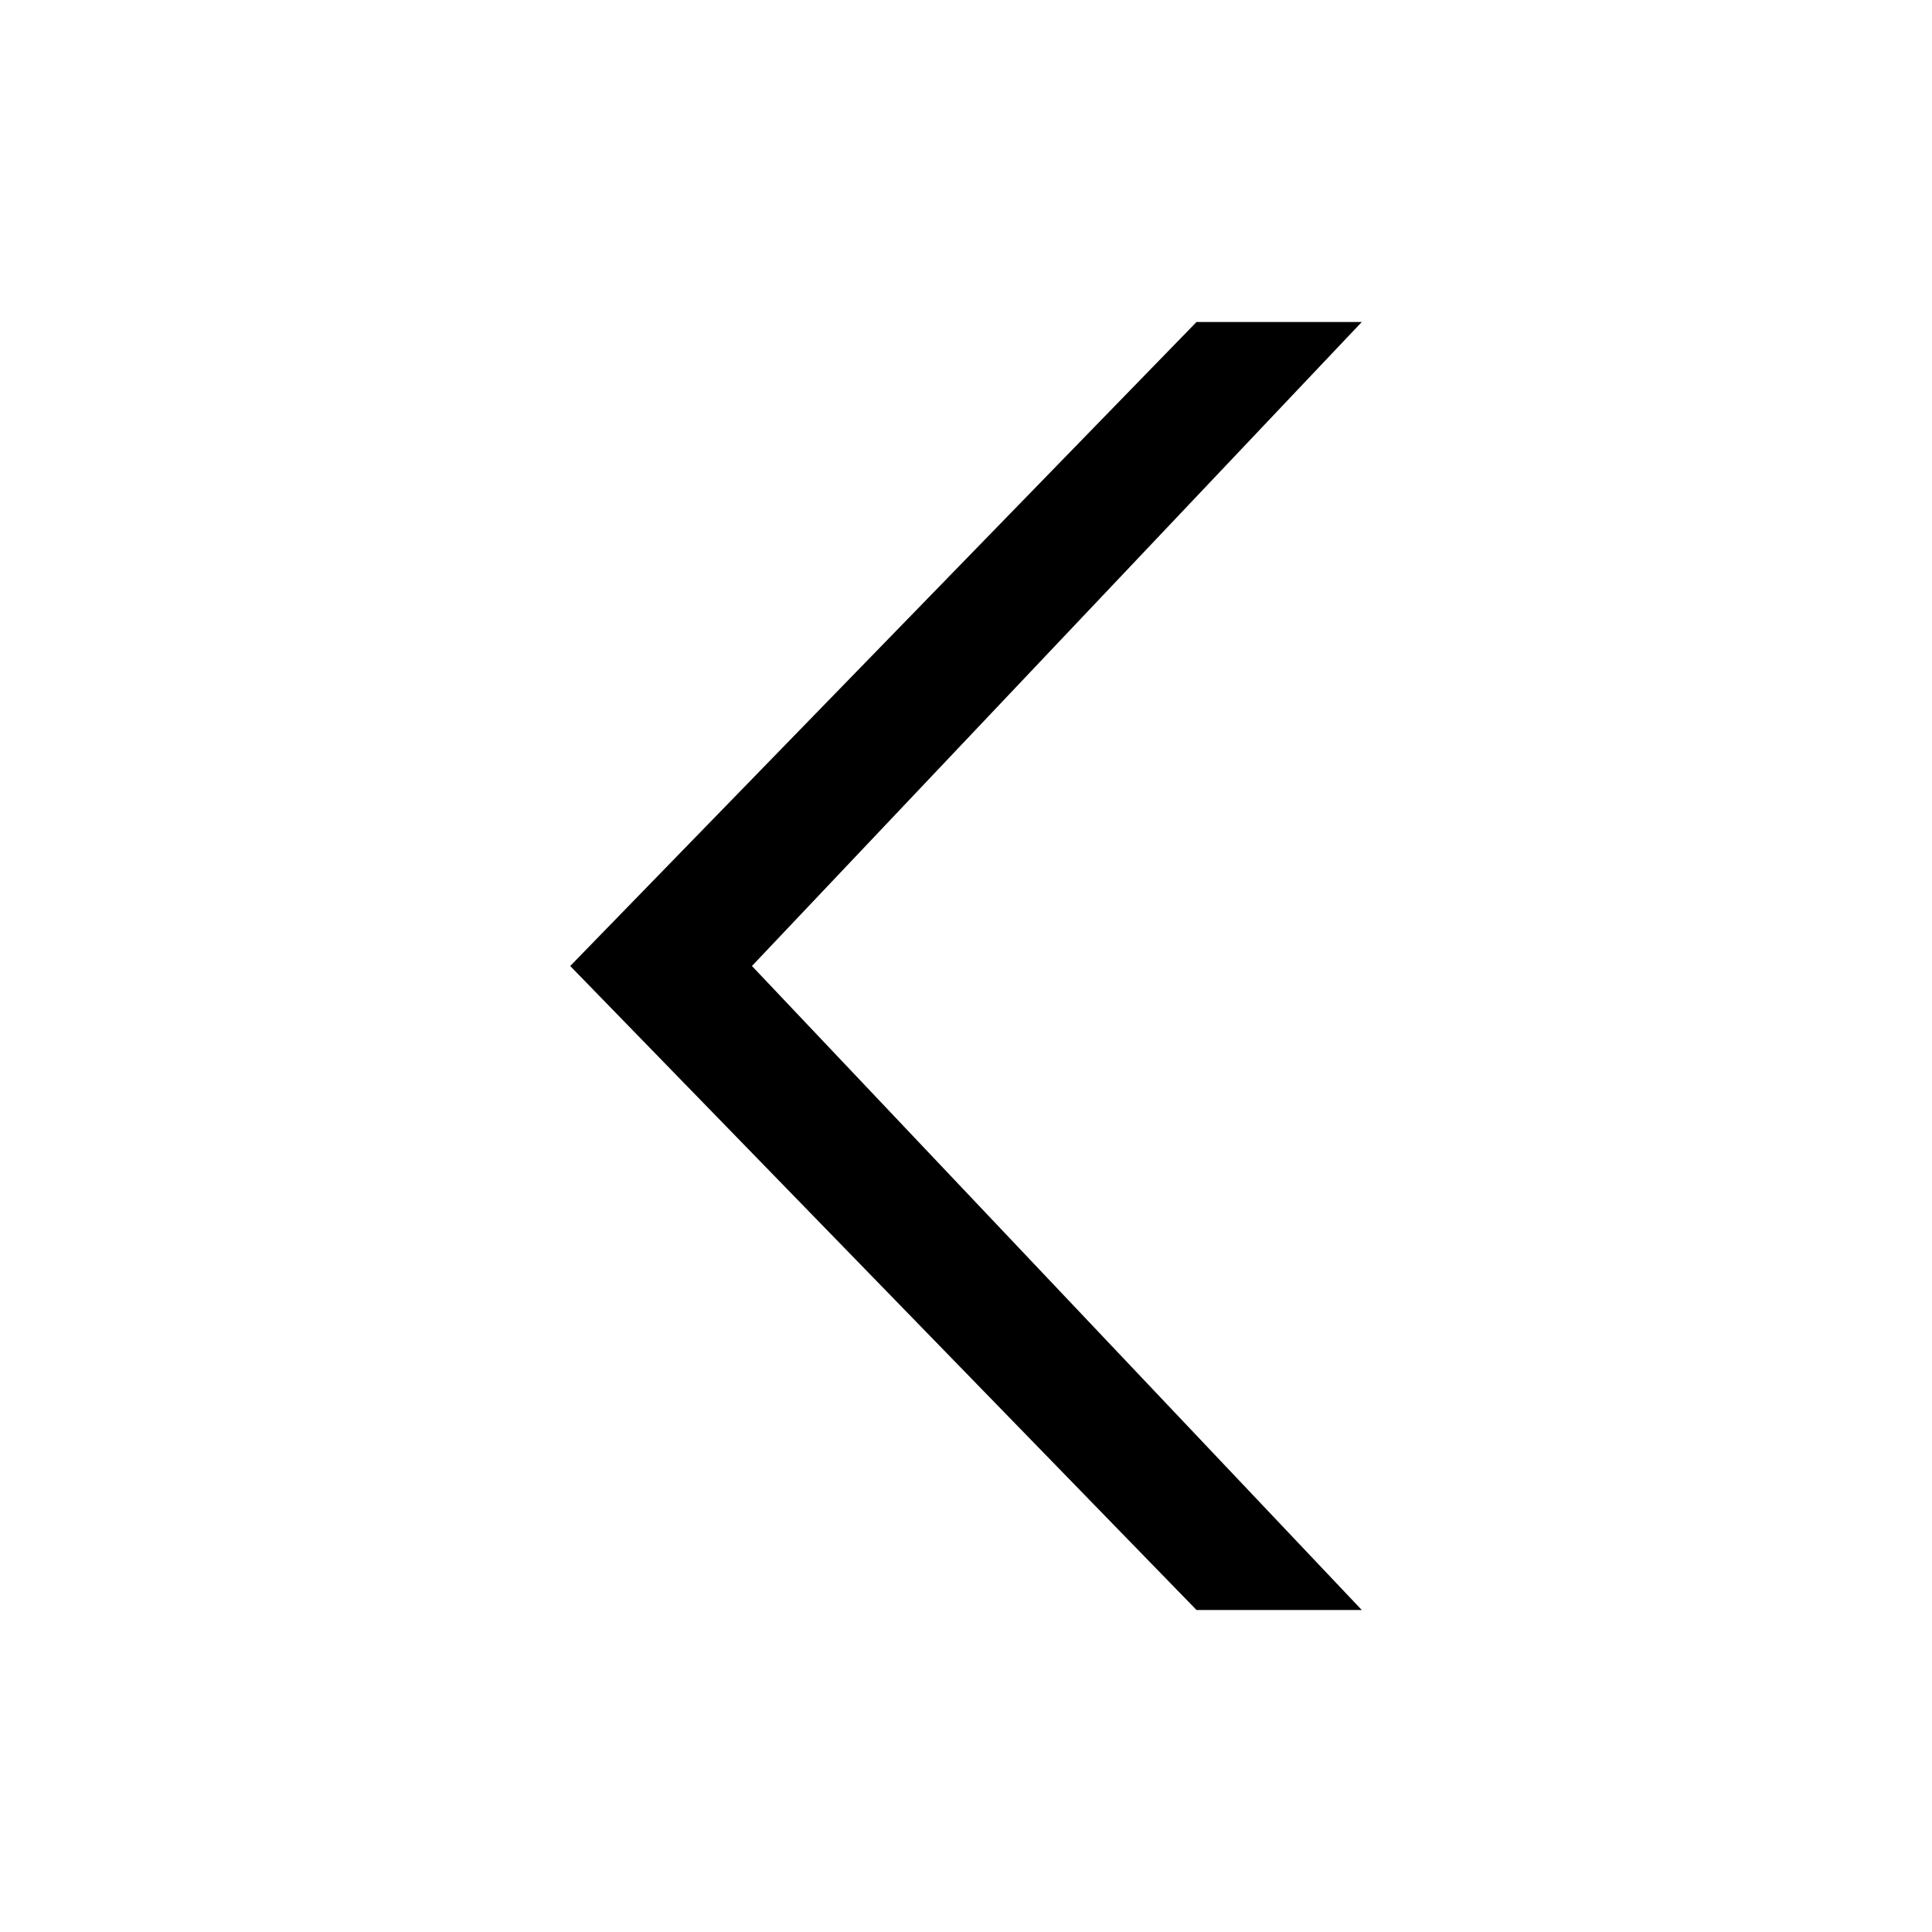
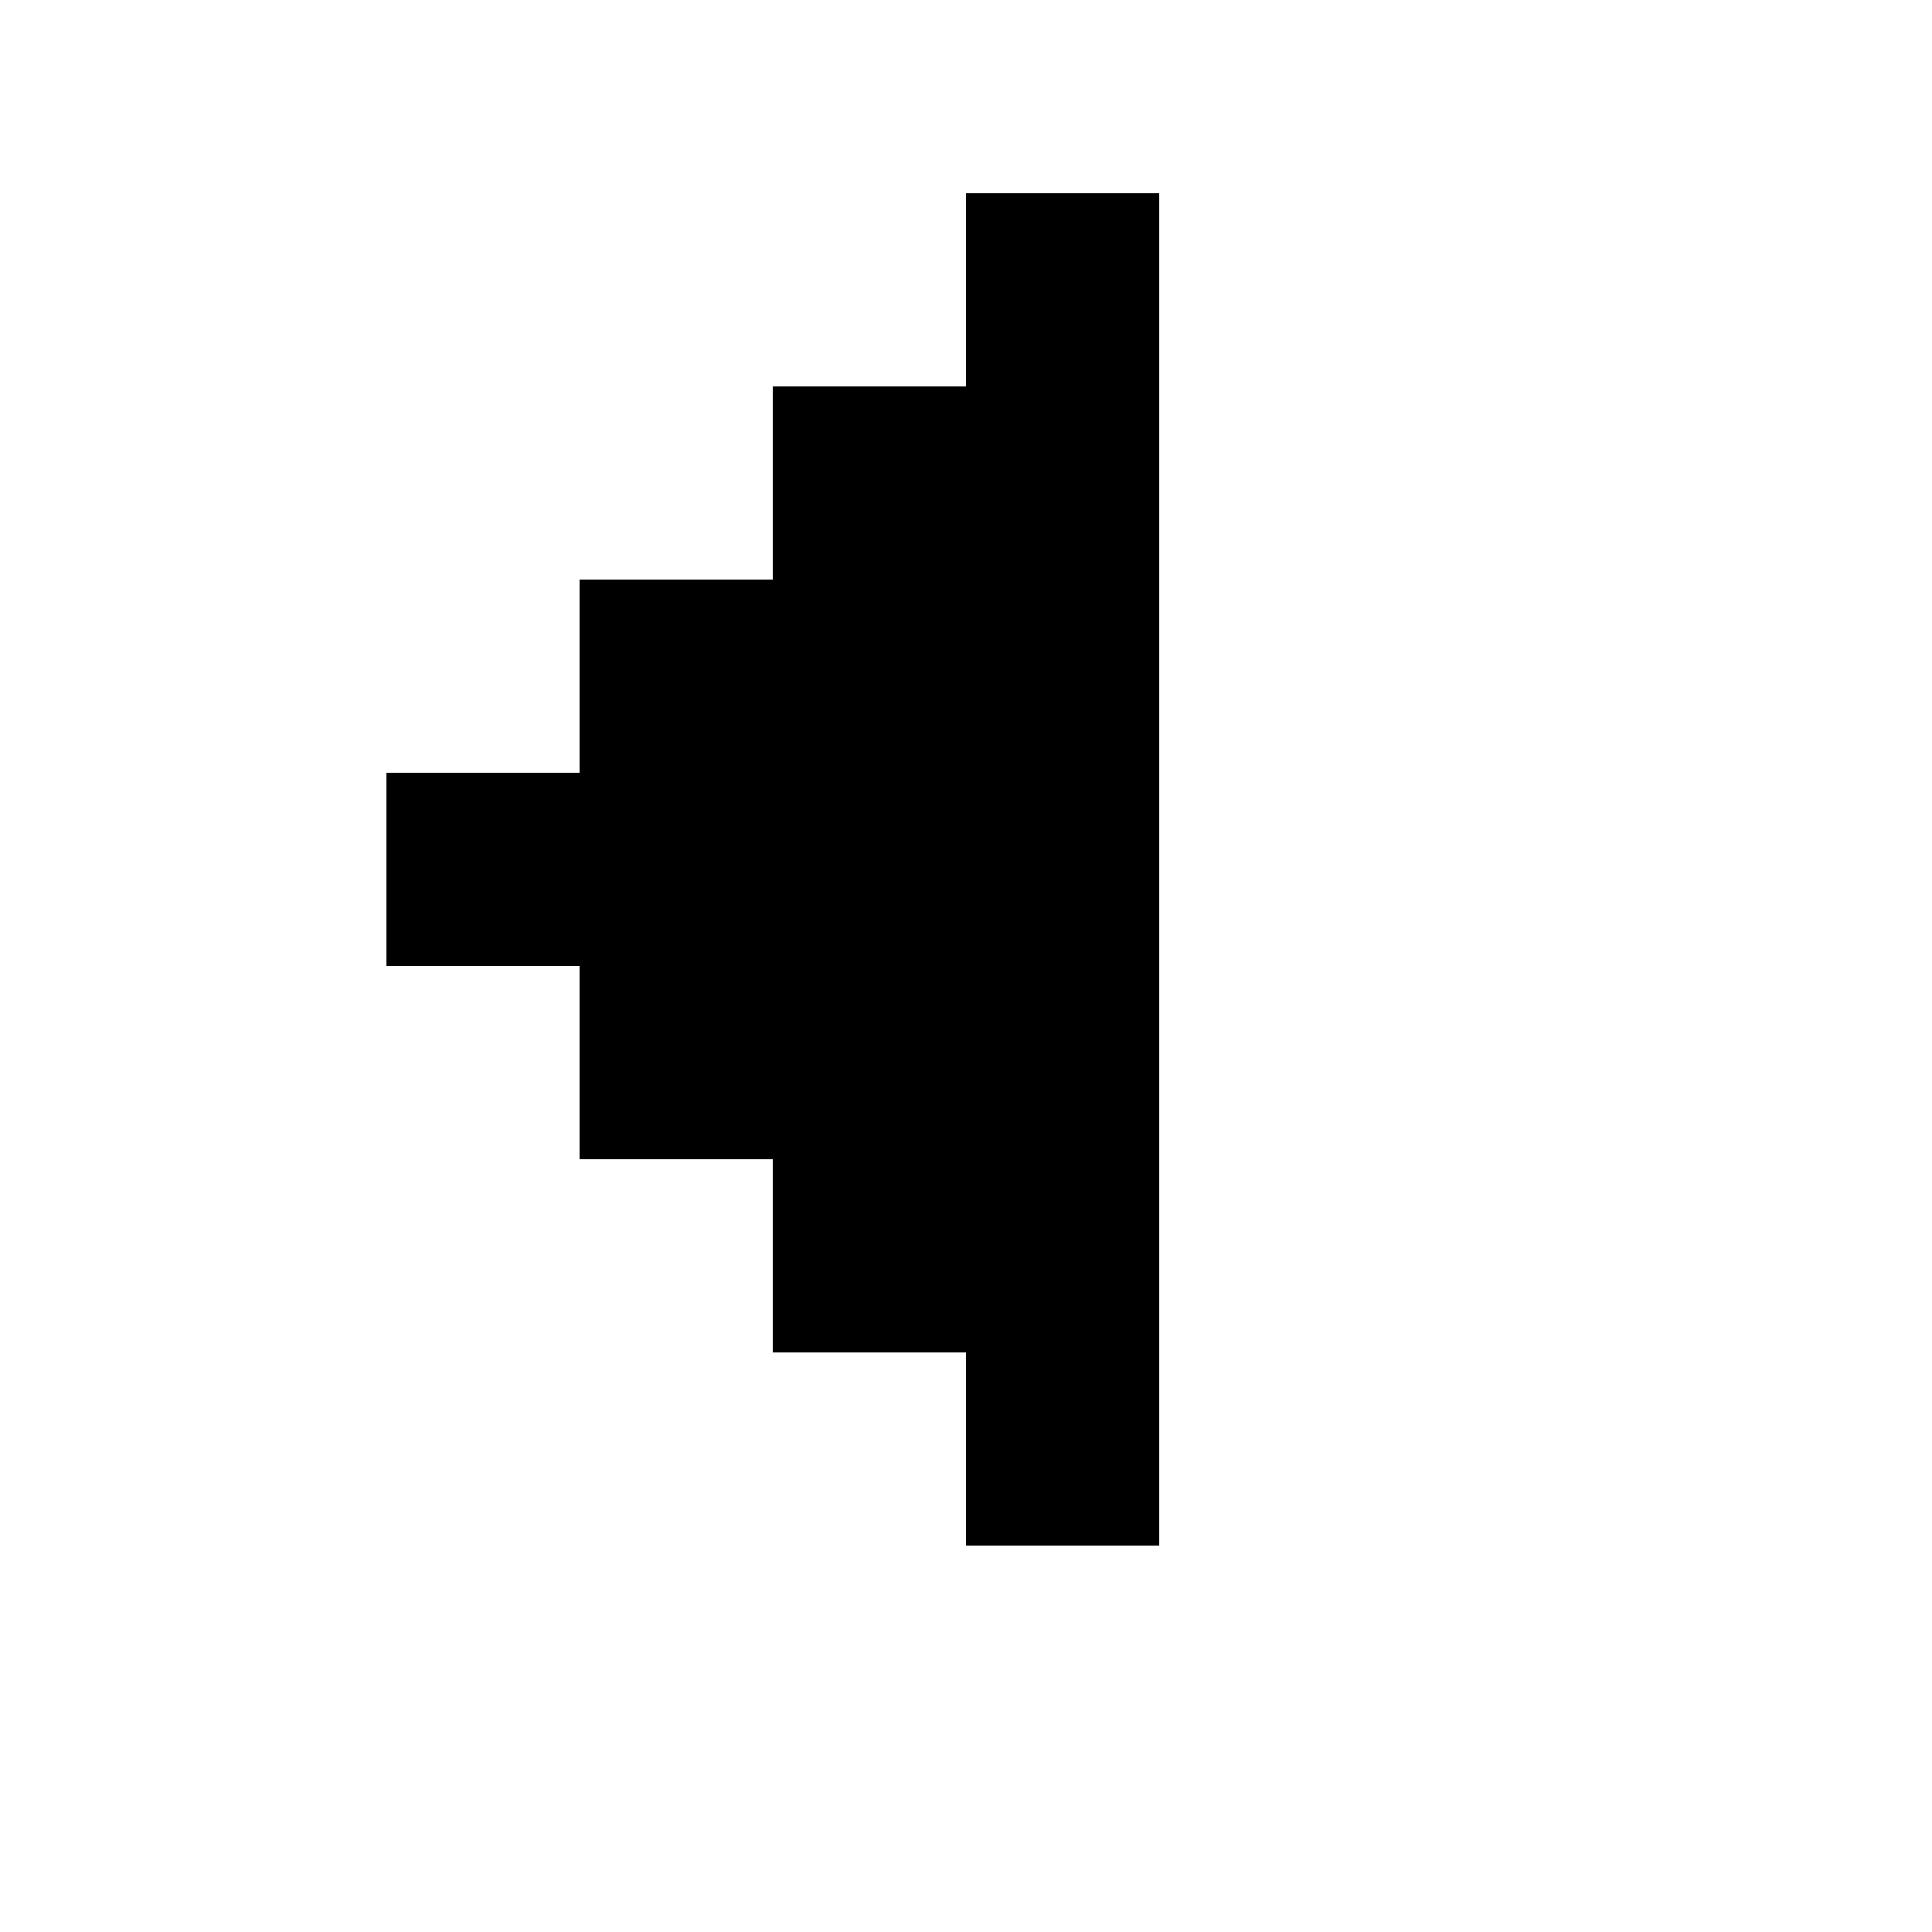
- <svg xmlns="http://www.w3.org/2000/svg" version="1.1" width="48" height="48" viewBox="0 0 48 48" enable-background="new 0 0 76.00 76.00" xml:space="preserve" id="svg4">
-   <defs id="defs8" />
-   <path fill="#000000" fill-opacity="1" stroke-width="0.205" stroke-linejoin="round" d="M 18.682,24 33.833,40 H 29.727 L 14.167,24 29.727,8 h 4.106 z" id="path2" />
+ <svg xmlns="http://www.w3.org/2000/svg" viewBox="0 0 10 10" width="48" height="48" shape-rendering="crispEdges" fill="#000">
+   <path d="M5 1h1v1h-1zM4 2h2v1h-2zM3 3h3v1h-3zM2 4h4v1h-4zM3 5h3v1h-3zM4 6h2v1h-2zM5 7h1v1h-1z" />
</svg>
